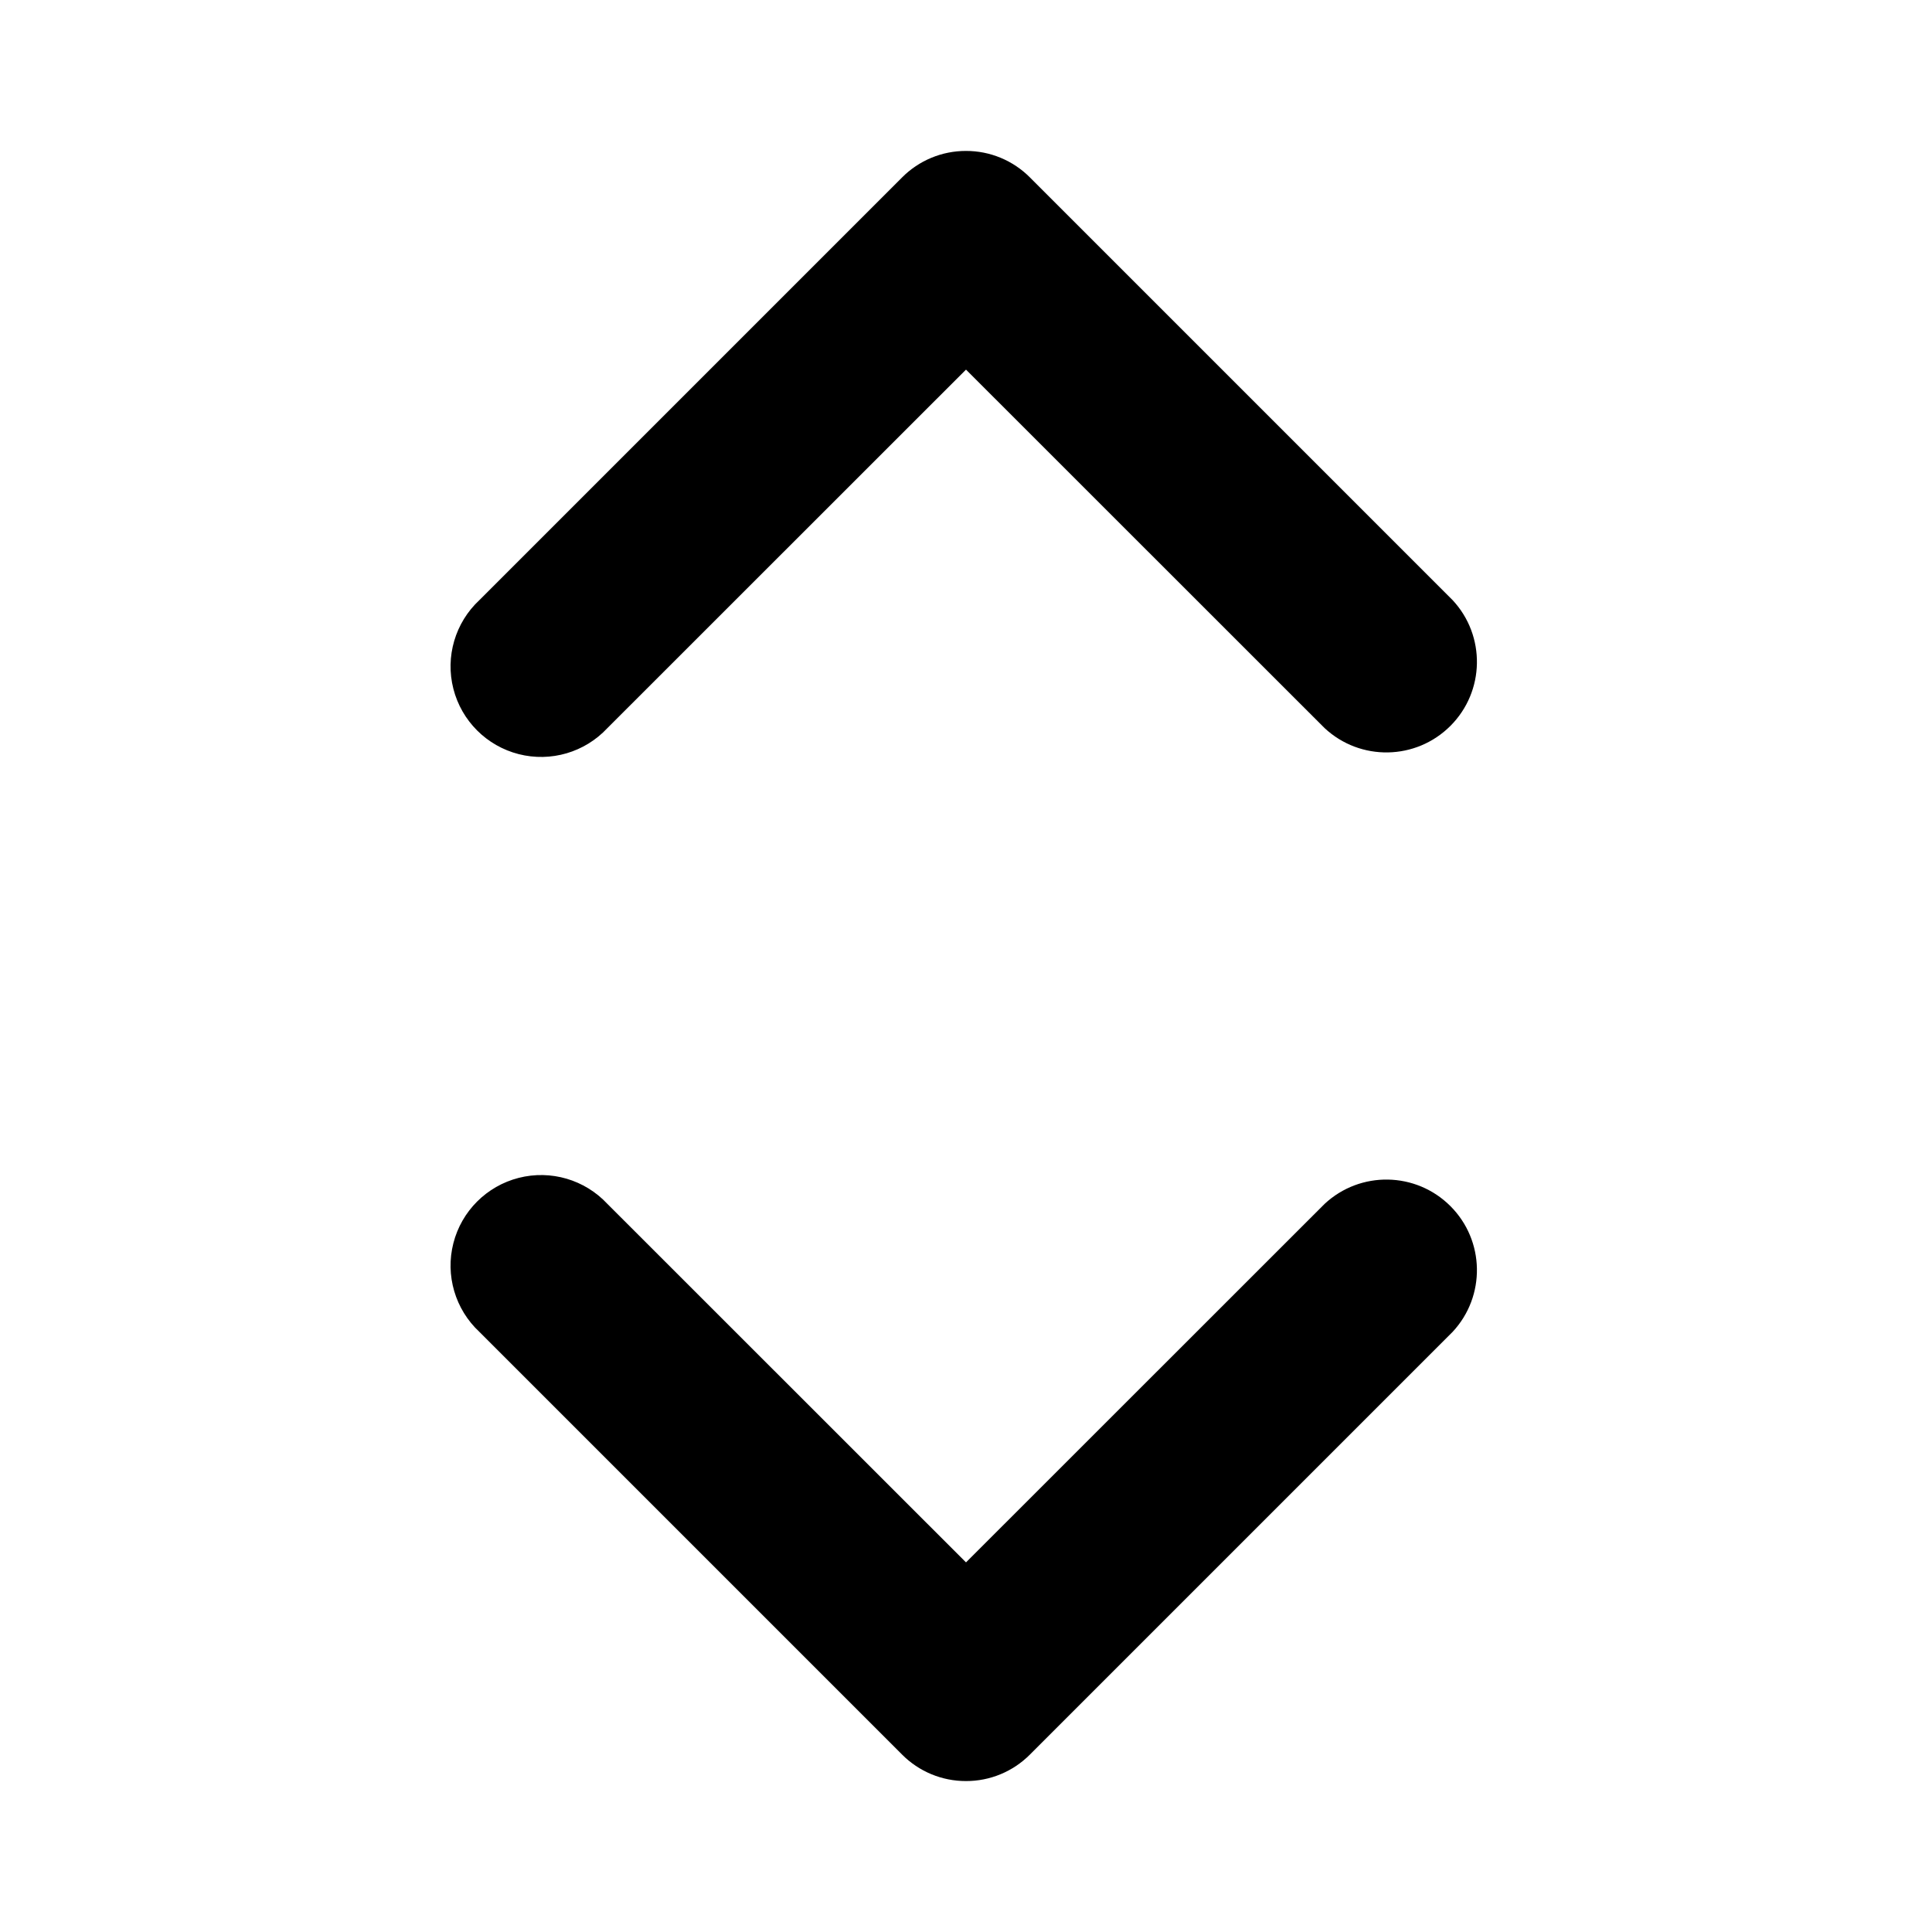
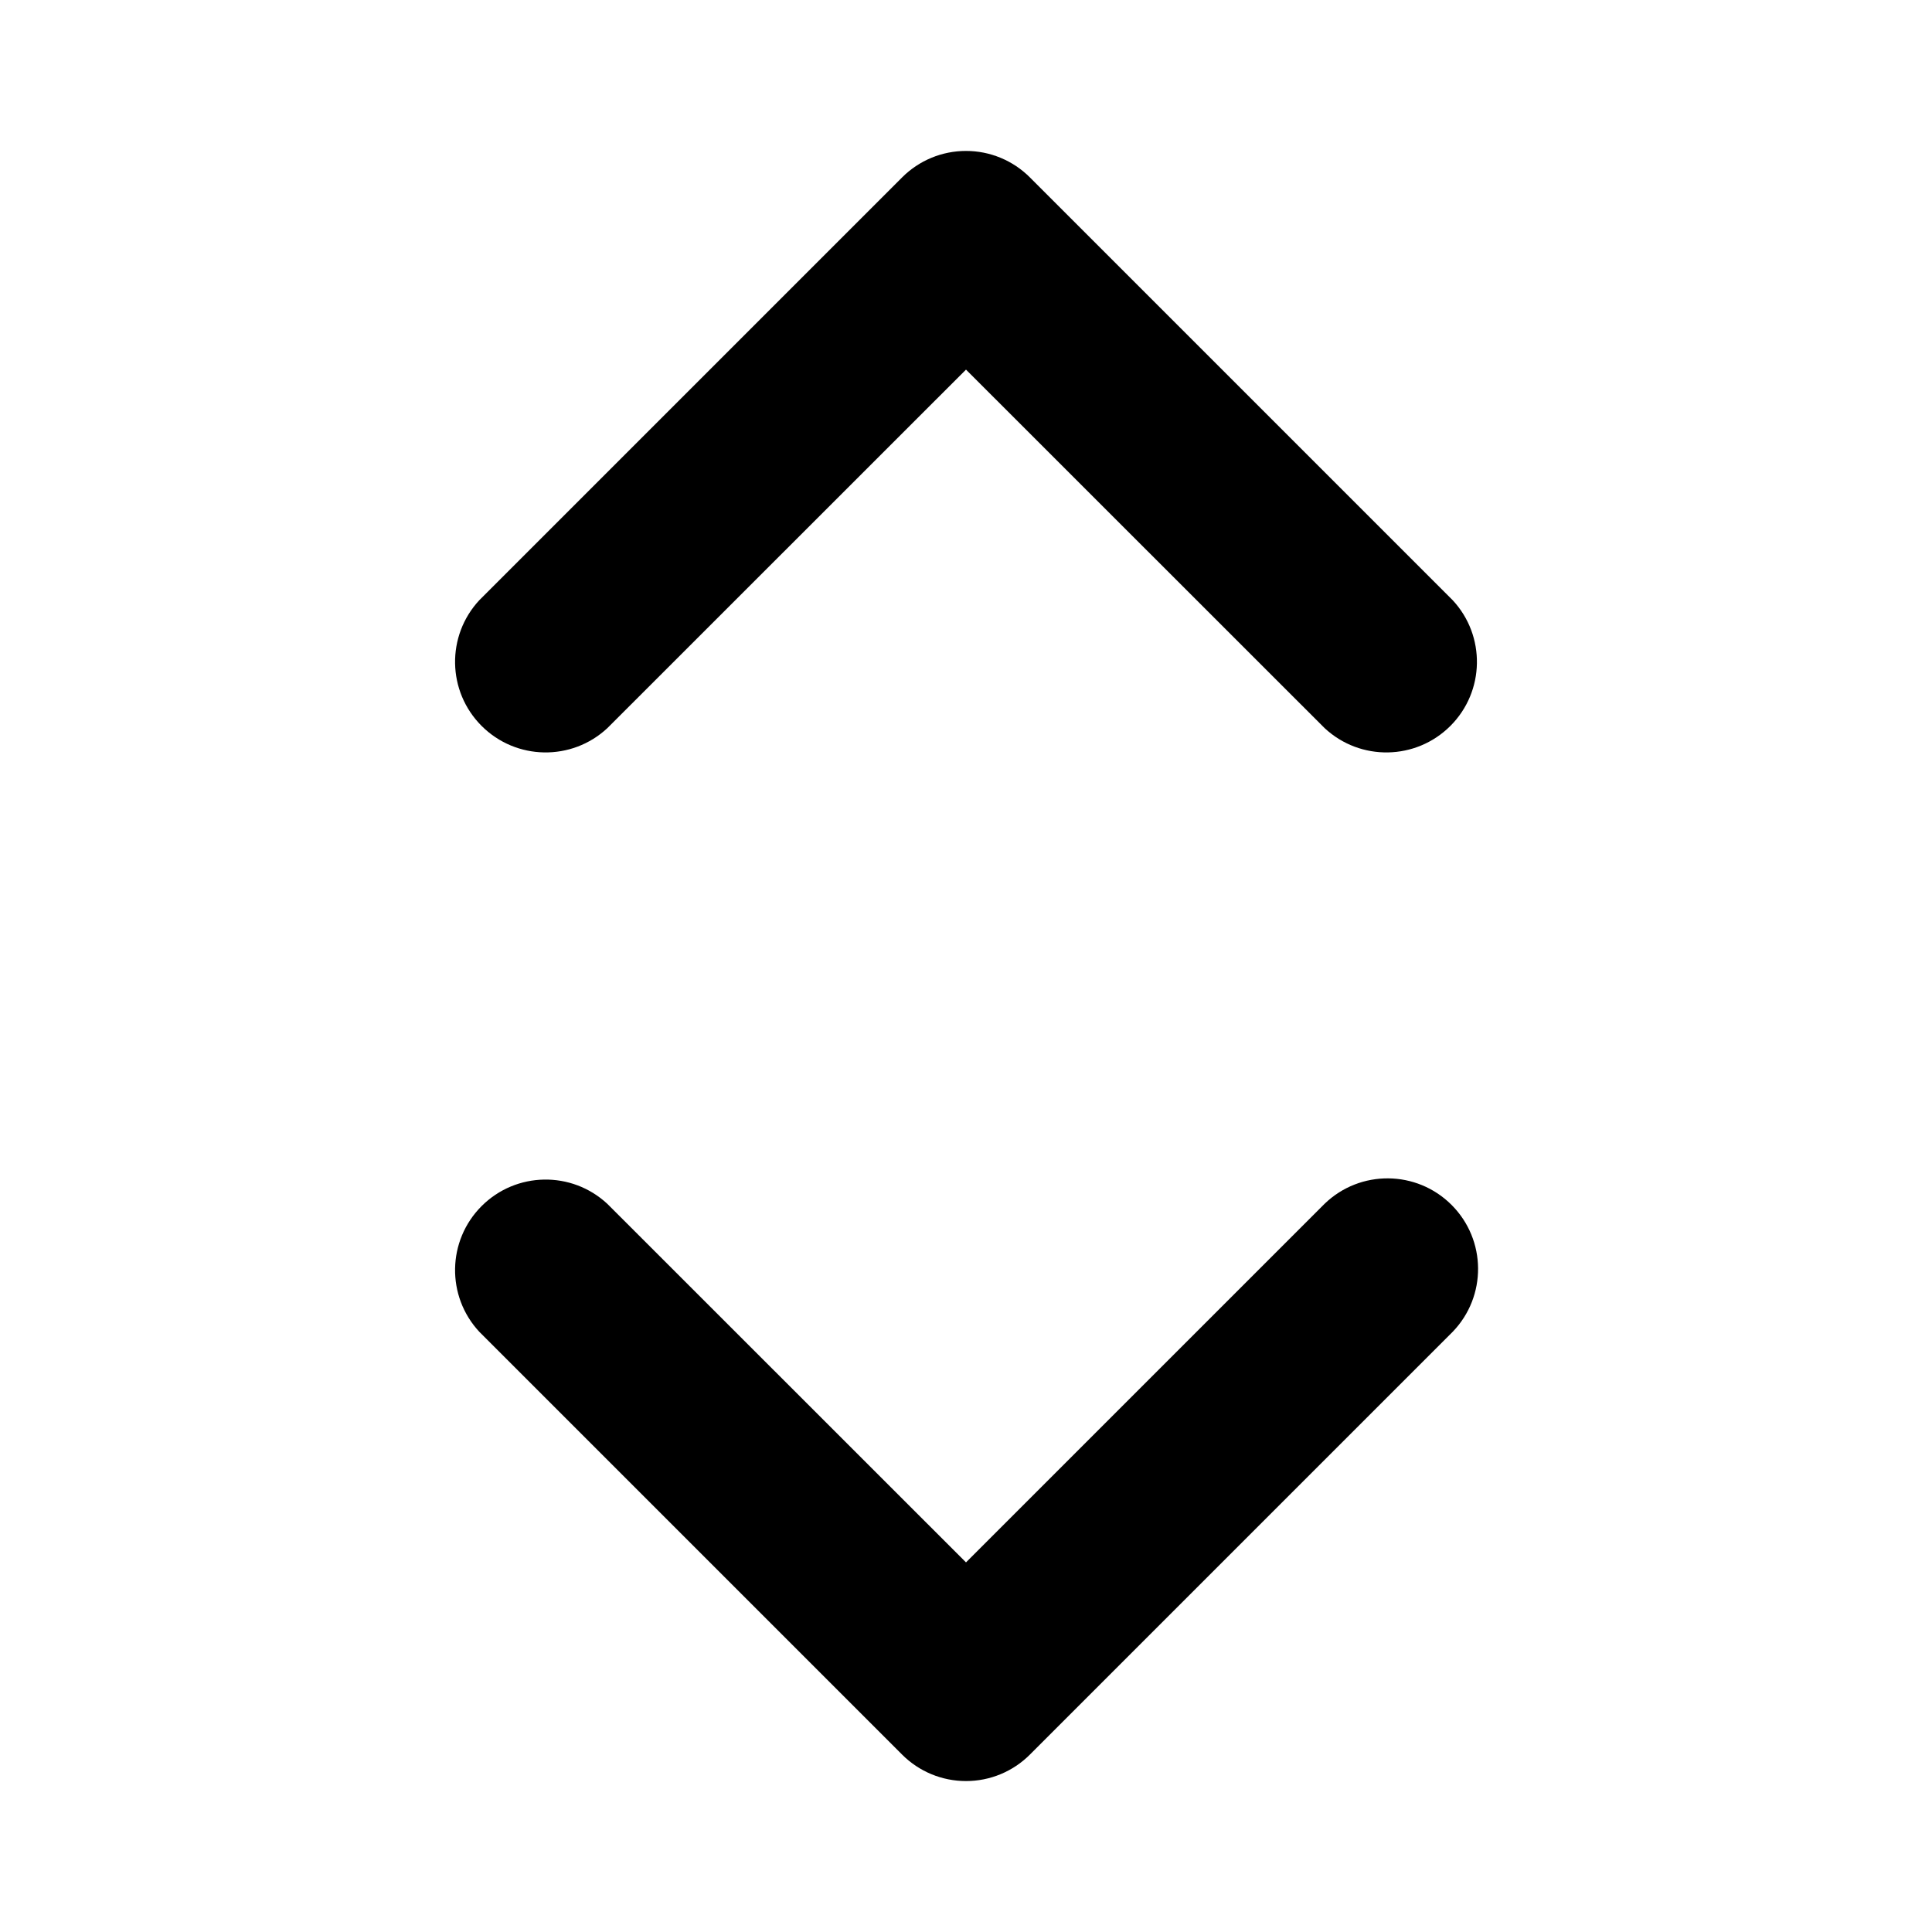
<svg xmlns="http://www.w3.org/2000/svg" viewBox="0 0 16 16">
  <g>
-     <path d="M8,14.75a.744.744,0,0,1-.53-.22l-3.5-3.5A.75.75,0,1,1,5.03,9.97L8,12.939,10.97,9.97a.75.75,0,0,1,1.06,1.06l-3.5,3.5A.744.744,0,0,1,8,14.75Z" />
-     <path d="M8,1.25a.744.744,0,0,1,.53.22l3.5,3.5a.75.75,0,0,1-1.06,1.06L8,3.061,5.03,6.03A.75.75,0,1,1,3.97,4.97l3.5-3.5A.744.744,0,0,1,8,1.25Z" />
+     <path d="M8,14.75a.747.747,0,0,1-.53-.22l-3.5-3.5A.75.75,0,0,1,5.03,9.97L8,12.939l2.97-2.97A.75.75,0,0,1,12.03,11.03l-3.5,3.5A.747.747,0,0,1,8,14.75Z" />
+     <path d="M8,1.25a.747.747,0,0,1,.53.22l3.5,3.5A.75.75,0,0,1,10.97,6.03L8,3.061,5.03,6.03A.75.75,0,0,1,3.97,4.97l3.5-3.5A.747.747,0,0,1,8,1.25Z" />
  </g>
</svg>
